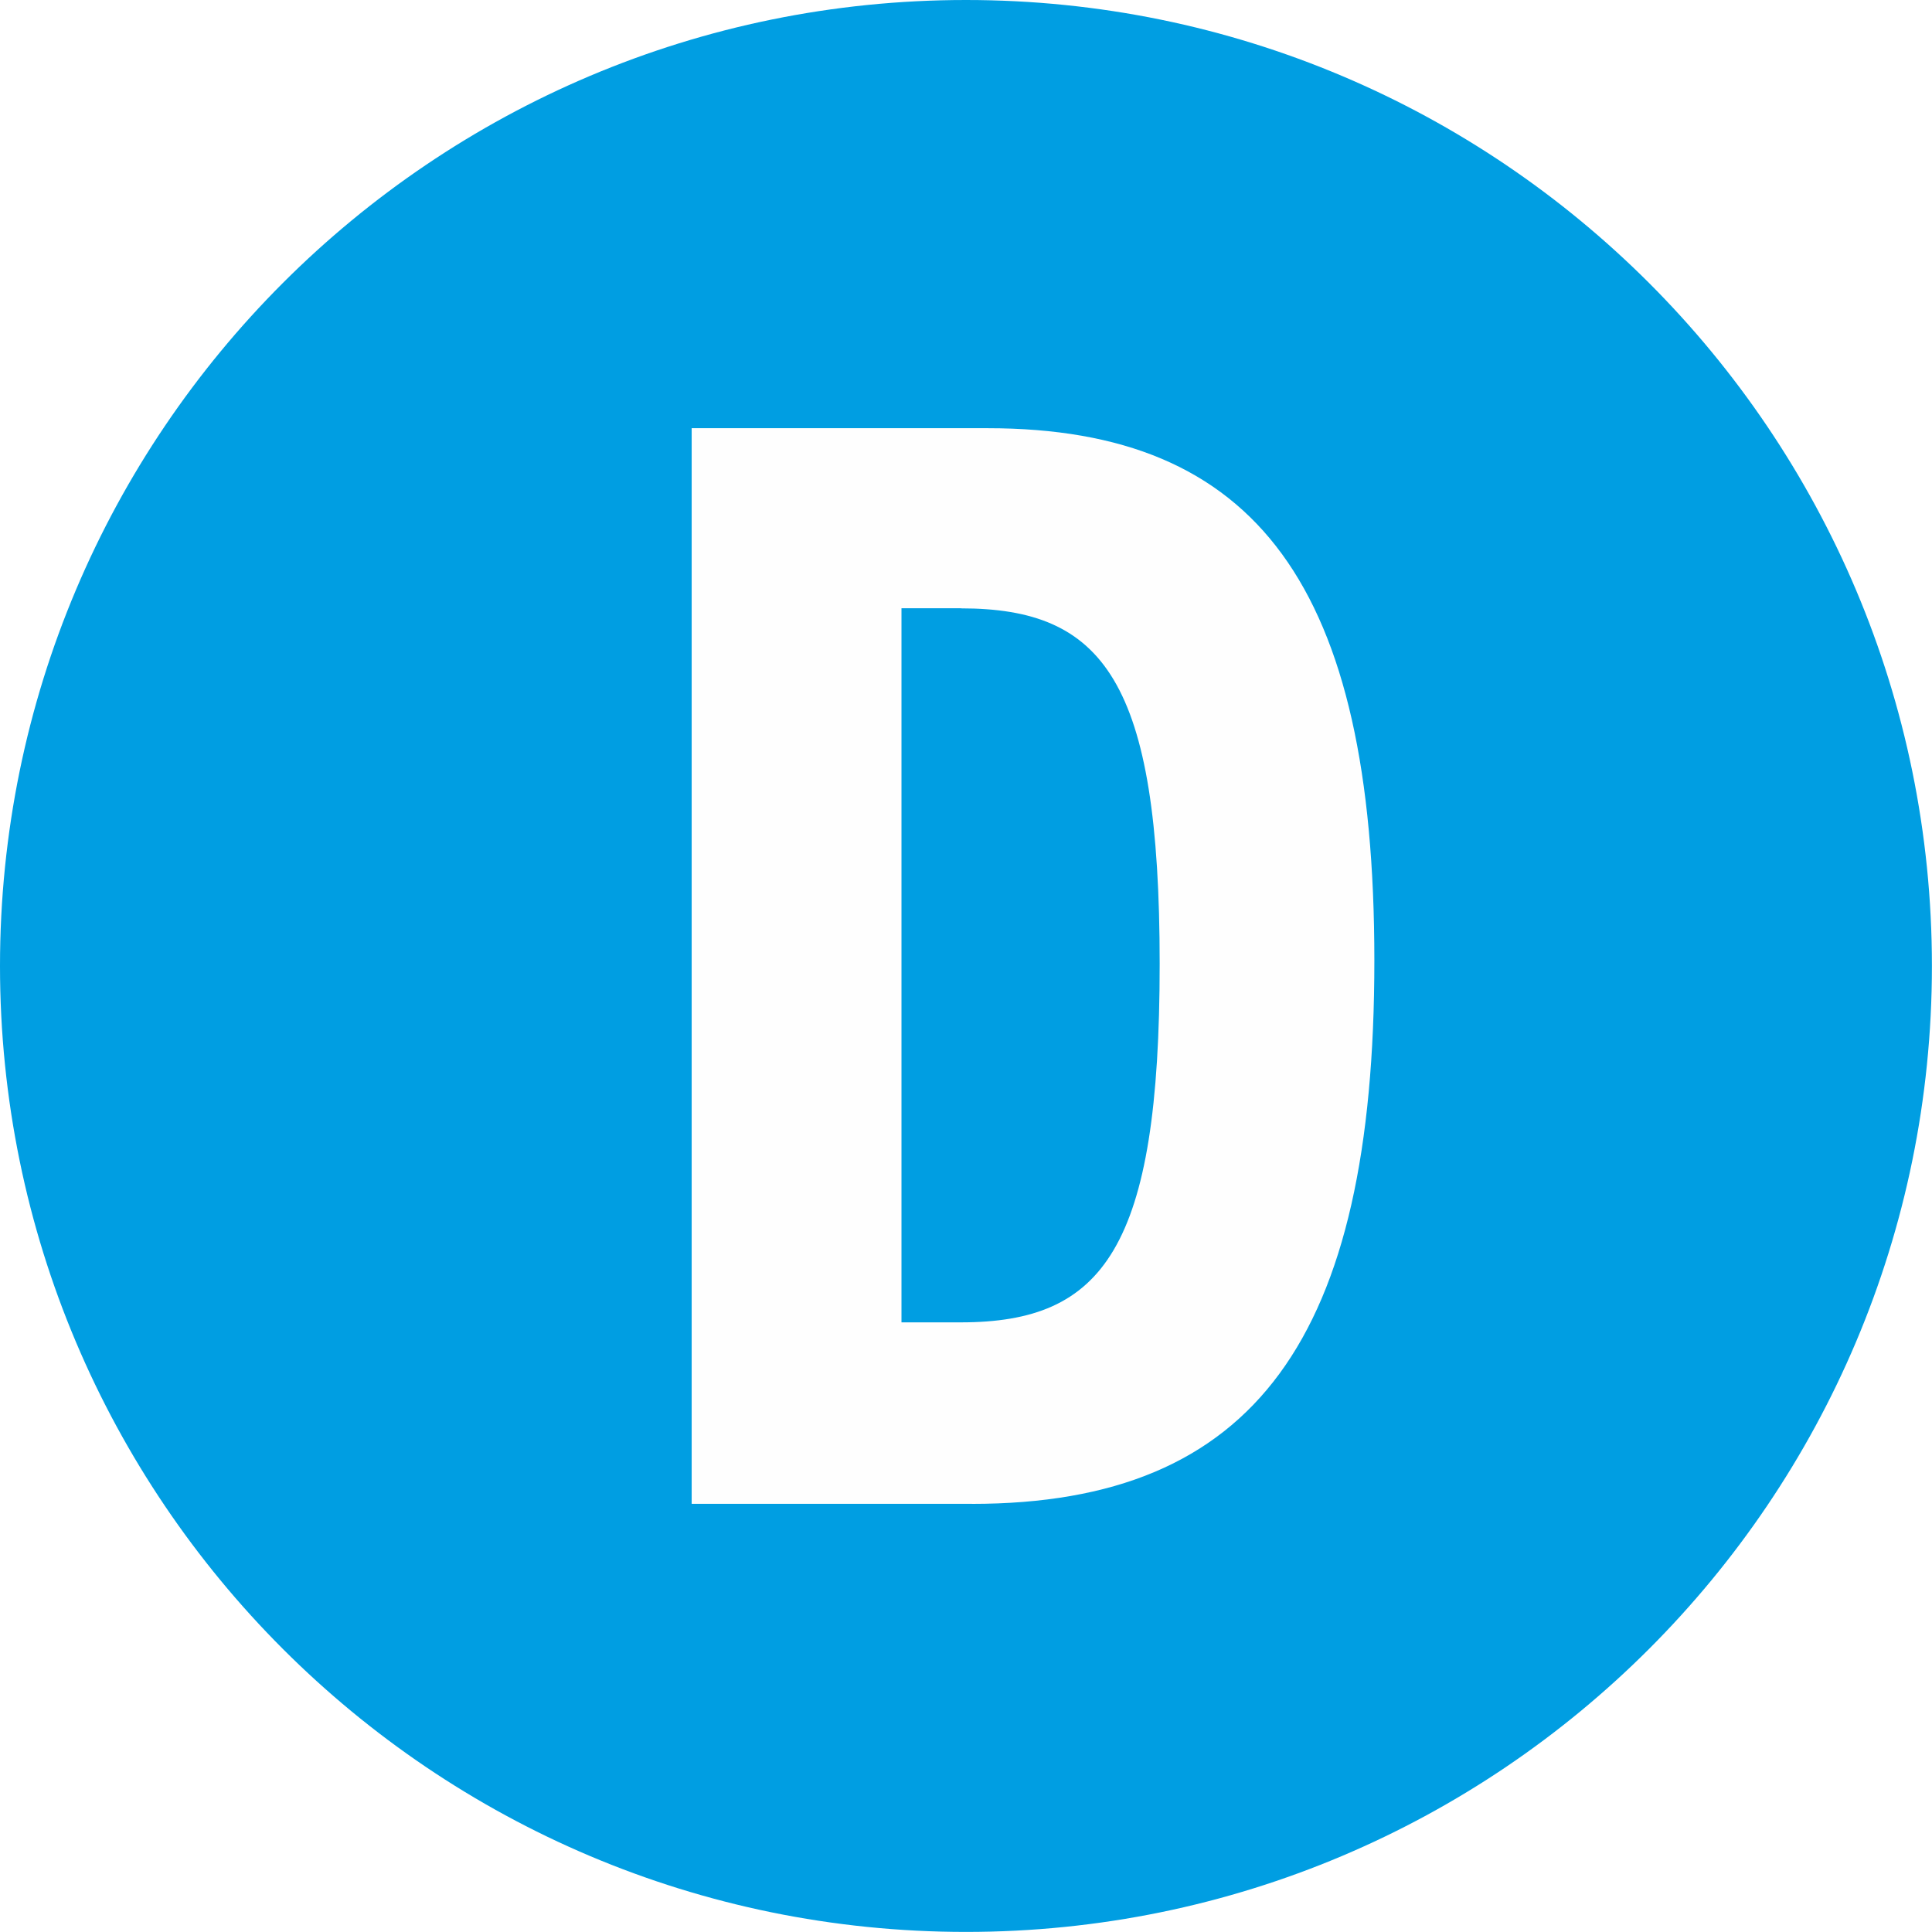
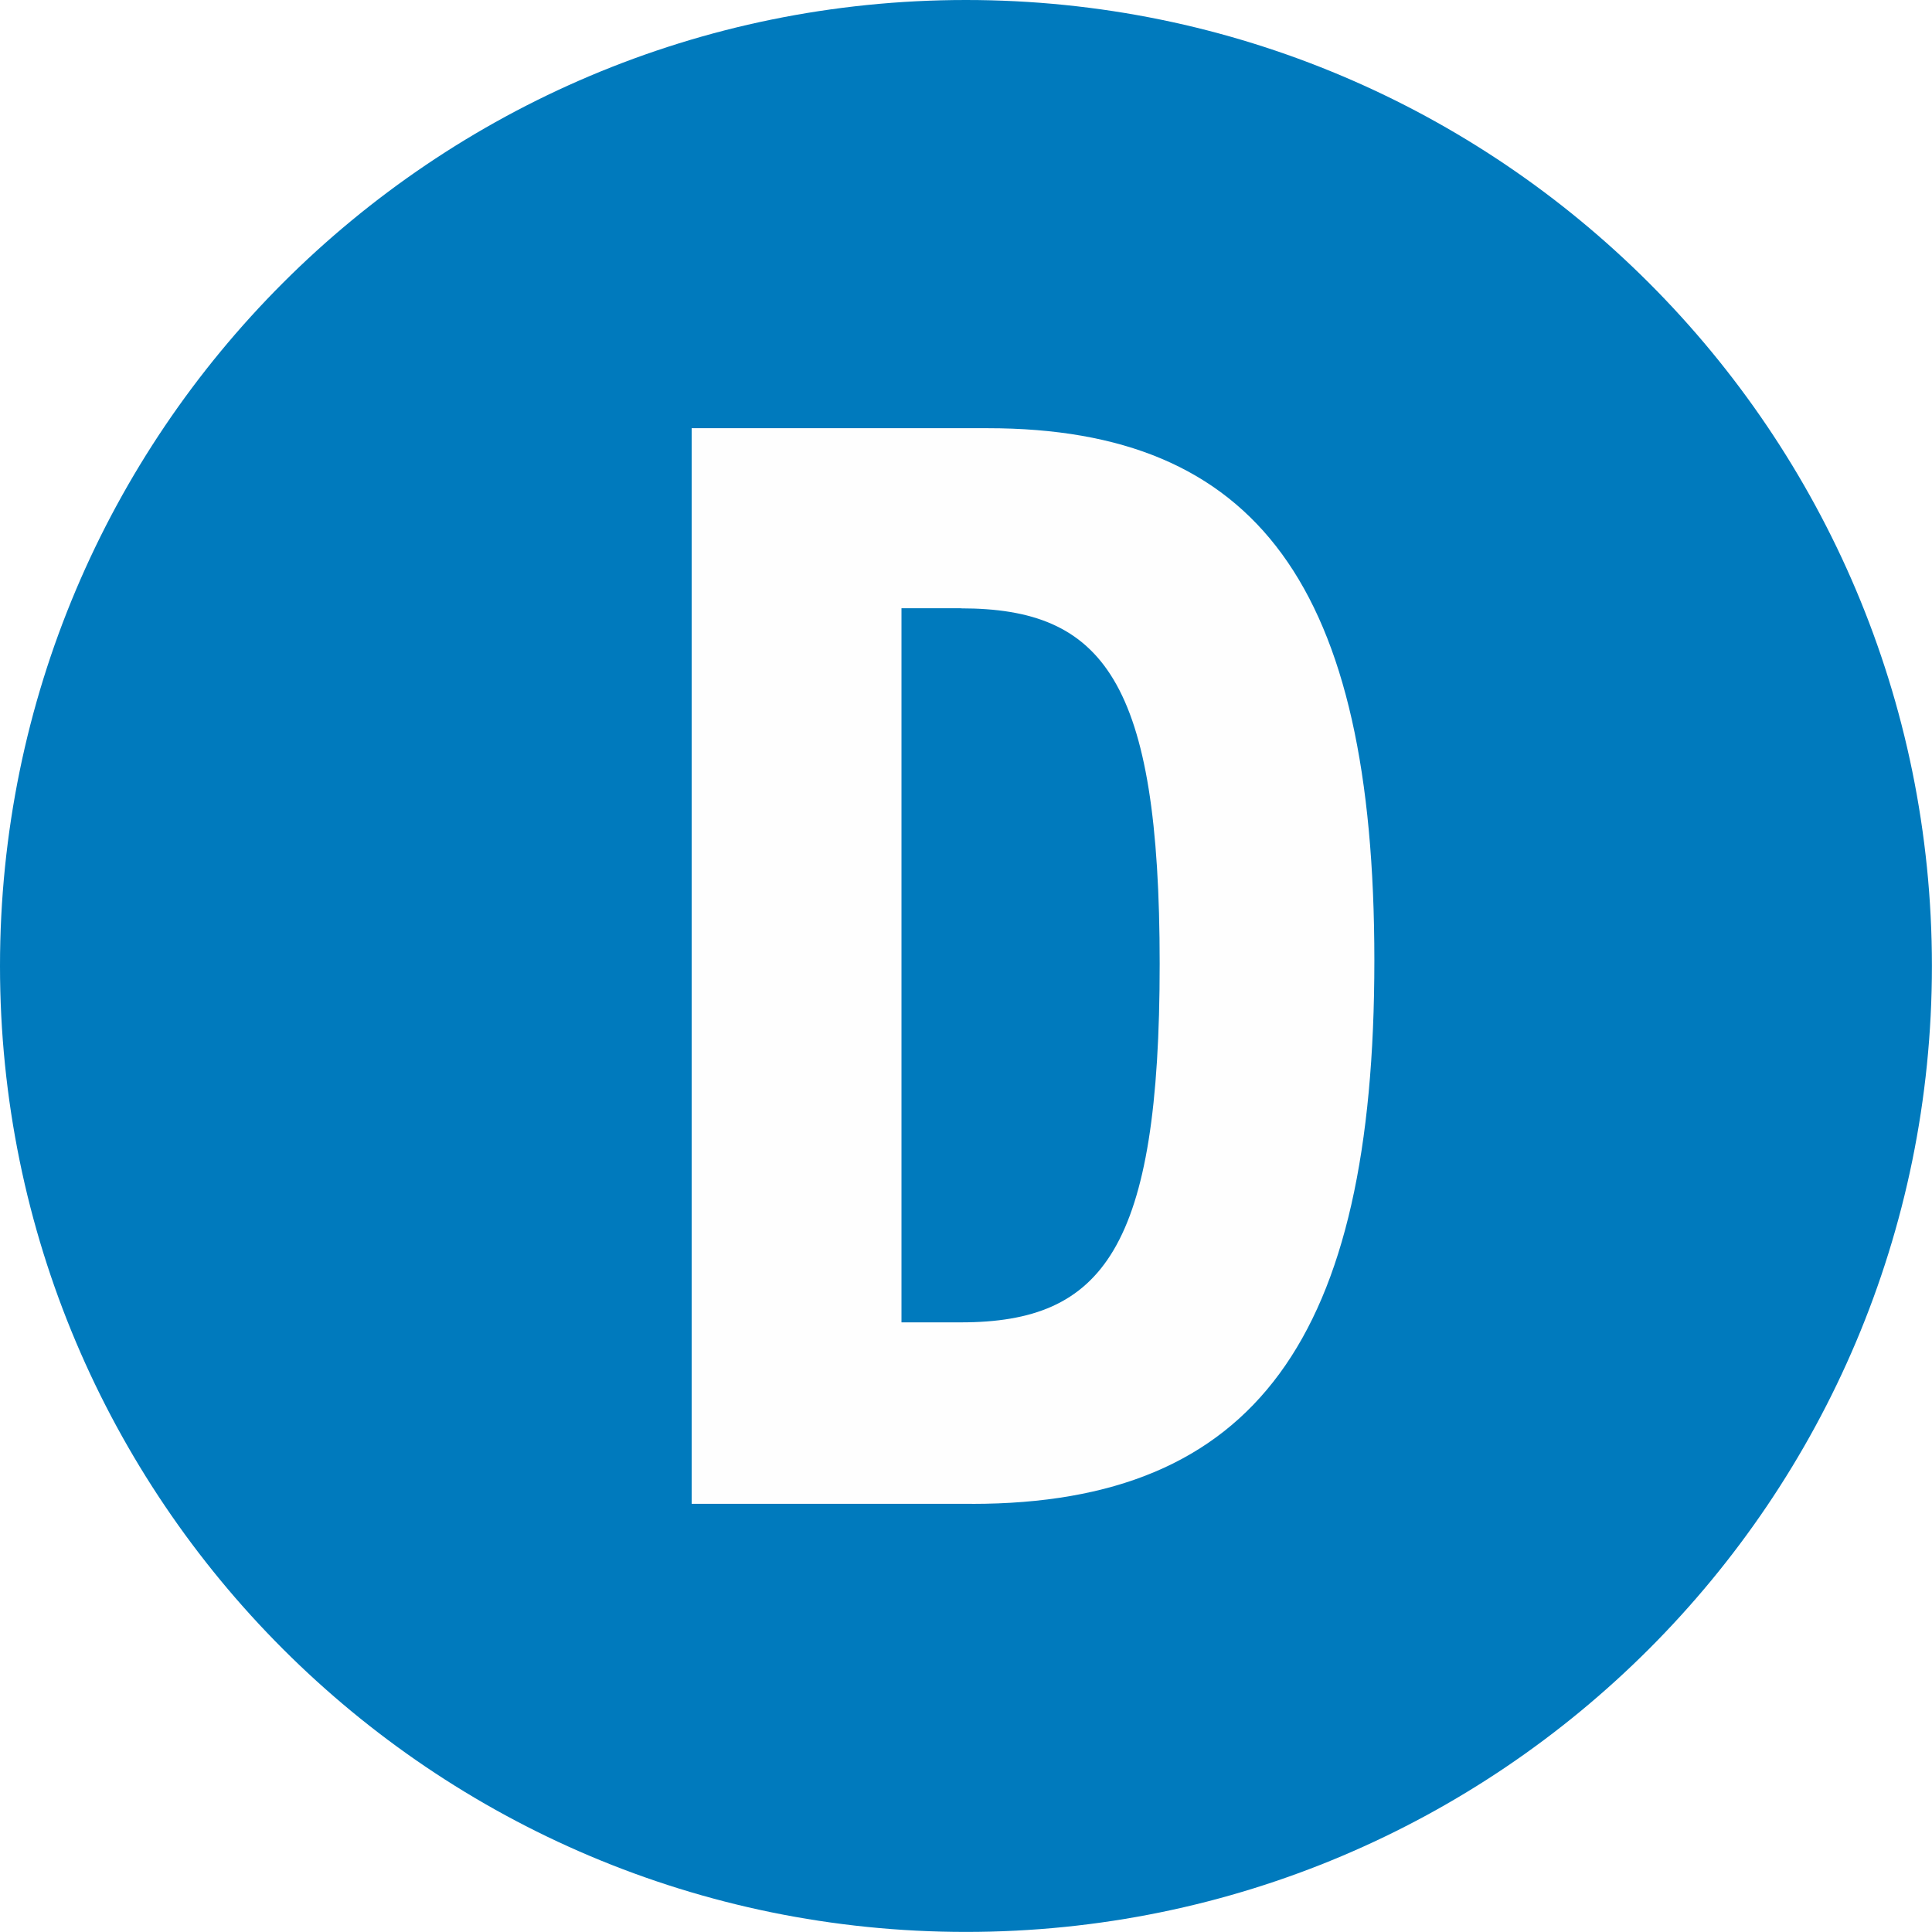
<svg xmlns="http://www.w3.org/2000/svg" id="favicon" width="48.002" height="48.002" viewBox="0 0 48.002 48.002">
-   <path id="Fill-1" d="M48,24A24,24,0,1,1,24,0,24,24,0,0,1,48,24" transform="translate(0 0)" fill="#009ee2" fill-rule="evenodd" />
+   <path id="Fill-1" d="M48,24A24,24,0,1,1,24,0,24,24,0,0,1,48,24" transform="translate(0 0)" fill="#007ABD" fill-rule="evenodd" />
  <path id="Fill-4" d="M29.876,40.909H22.912V14.184h7.353c6.691,0,9.609,3.929,9.609,13.226,0,9.376-2.956,13.5-10,13.5M29.6,18.657H28.125V36.4H29.6c3.54,0,4.94-1.829,4.94-8.909,0-7.041-1.4-8.831-4.94-8.831" transform="translate(-5.727 -3.545)" fill="#fefefe" fill-rule="evenodd" />
</svg>
